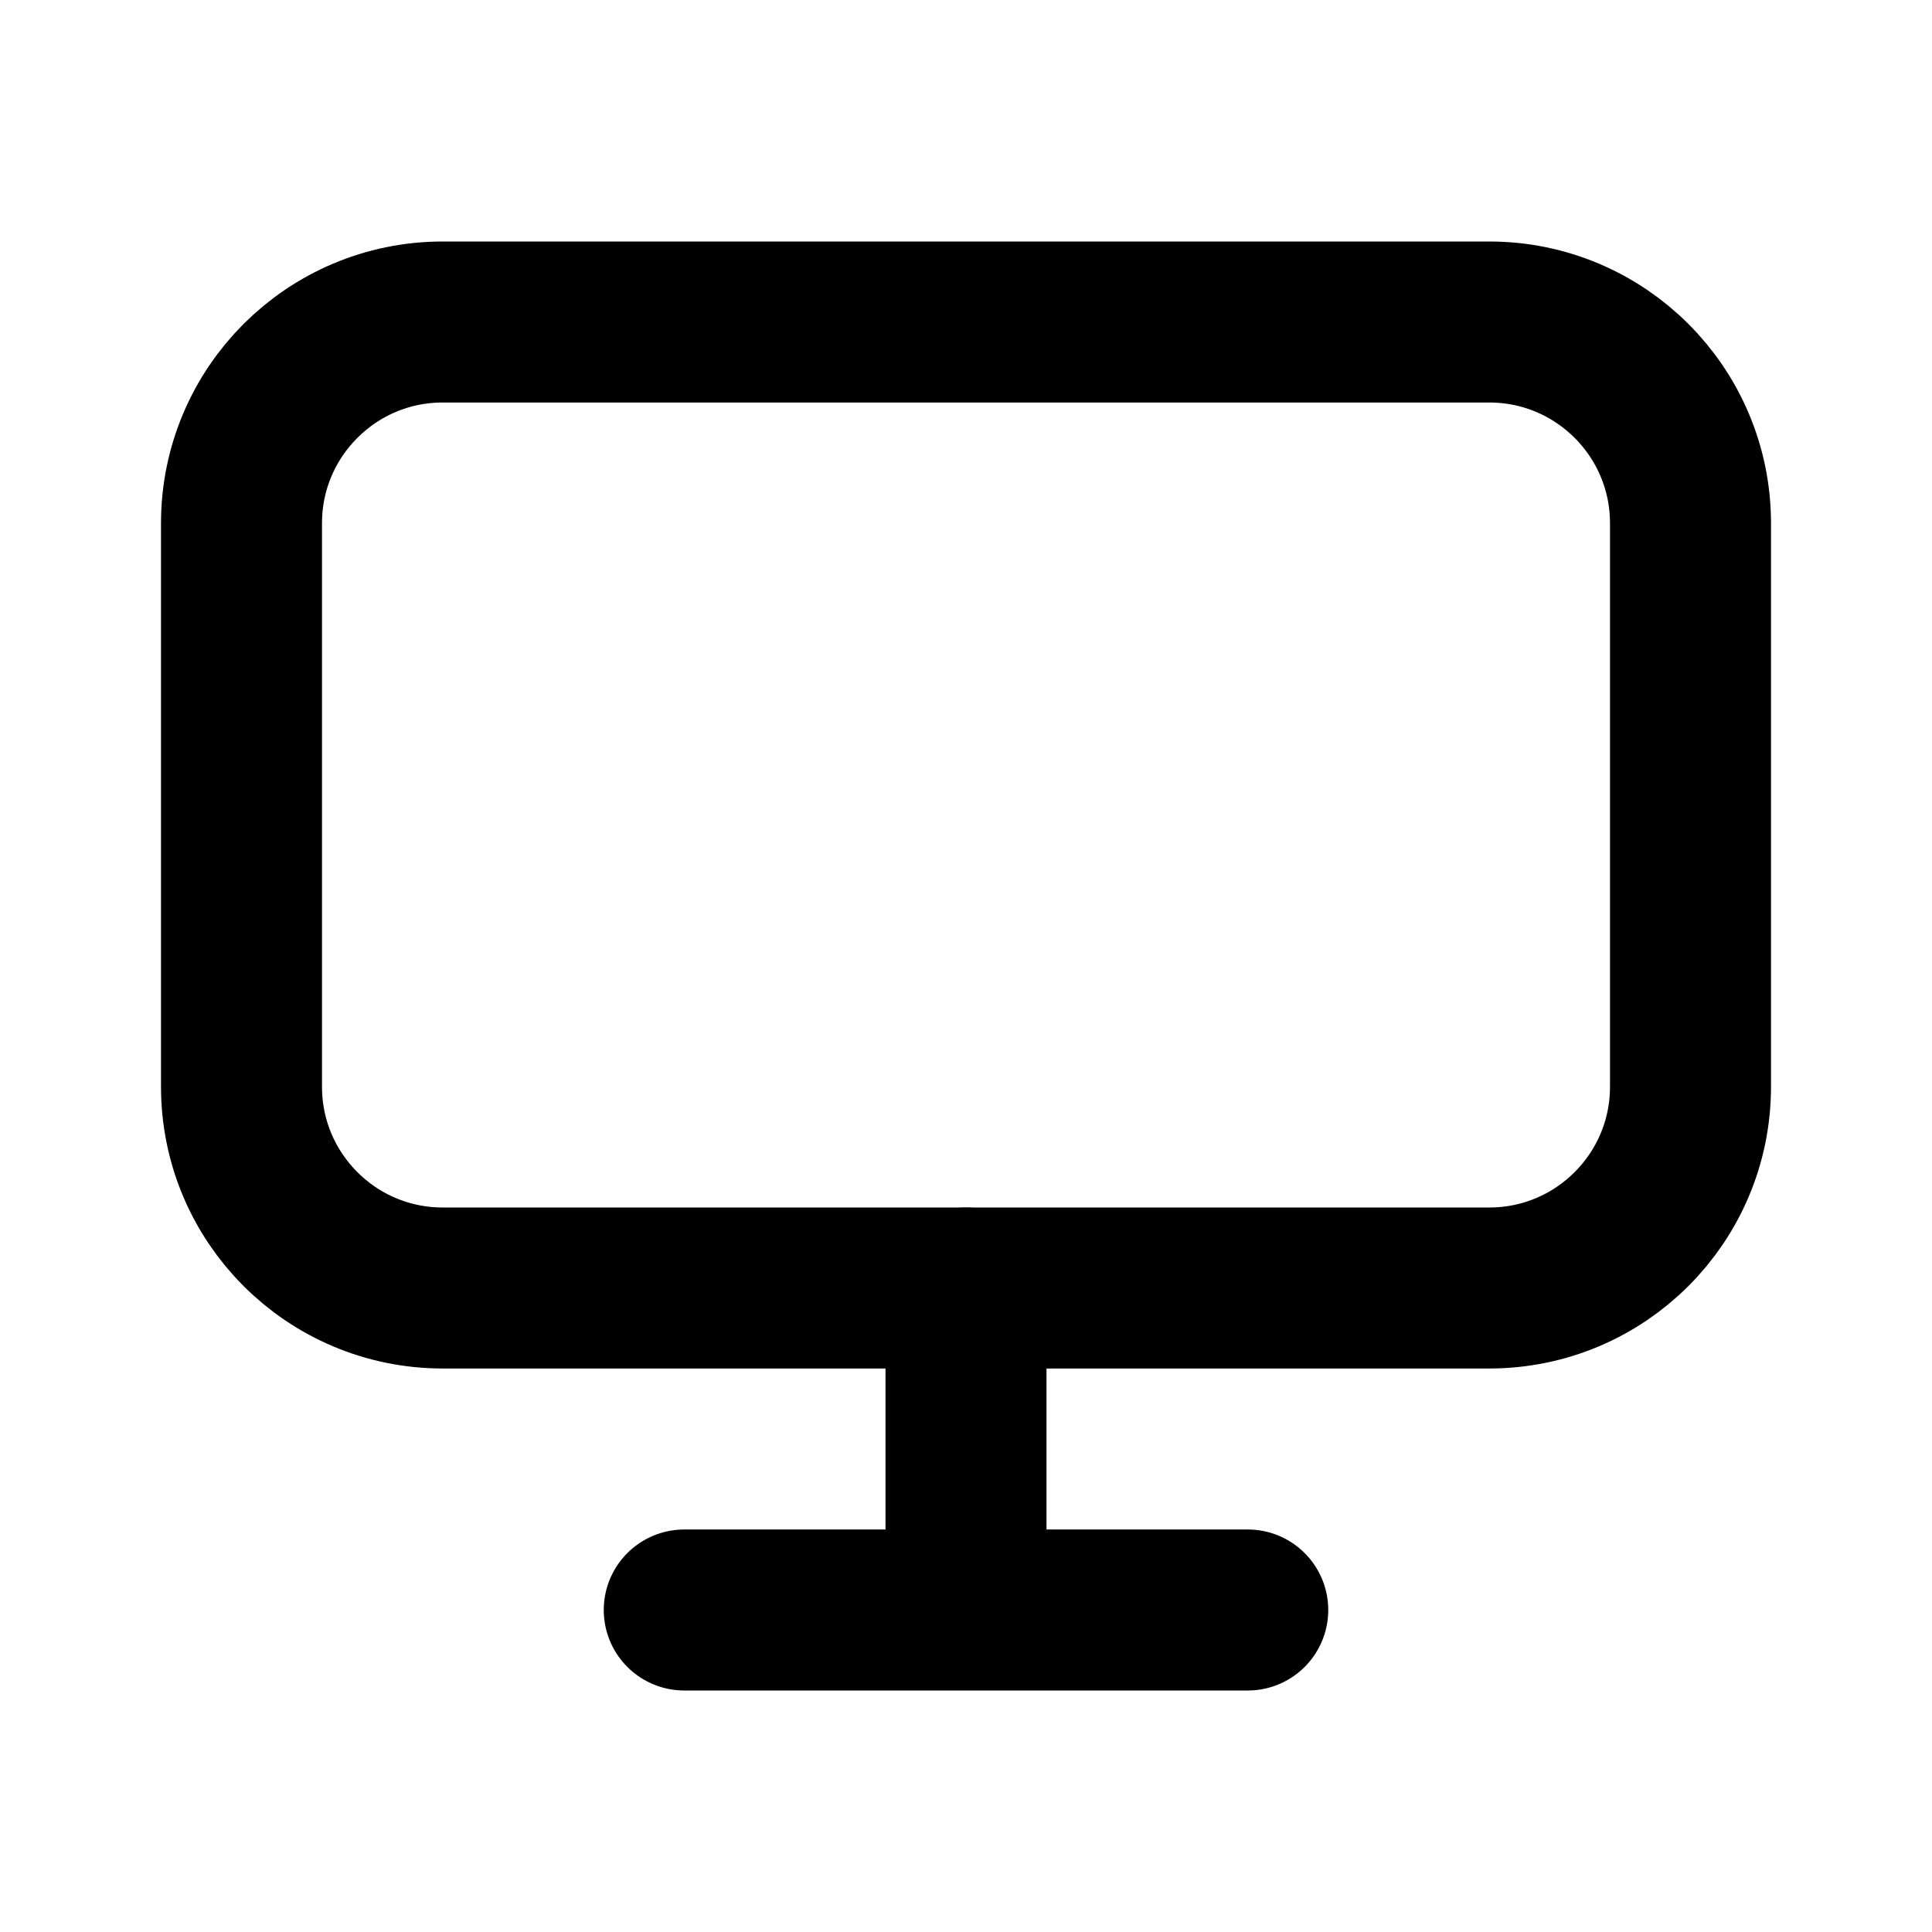
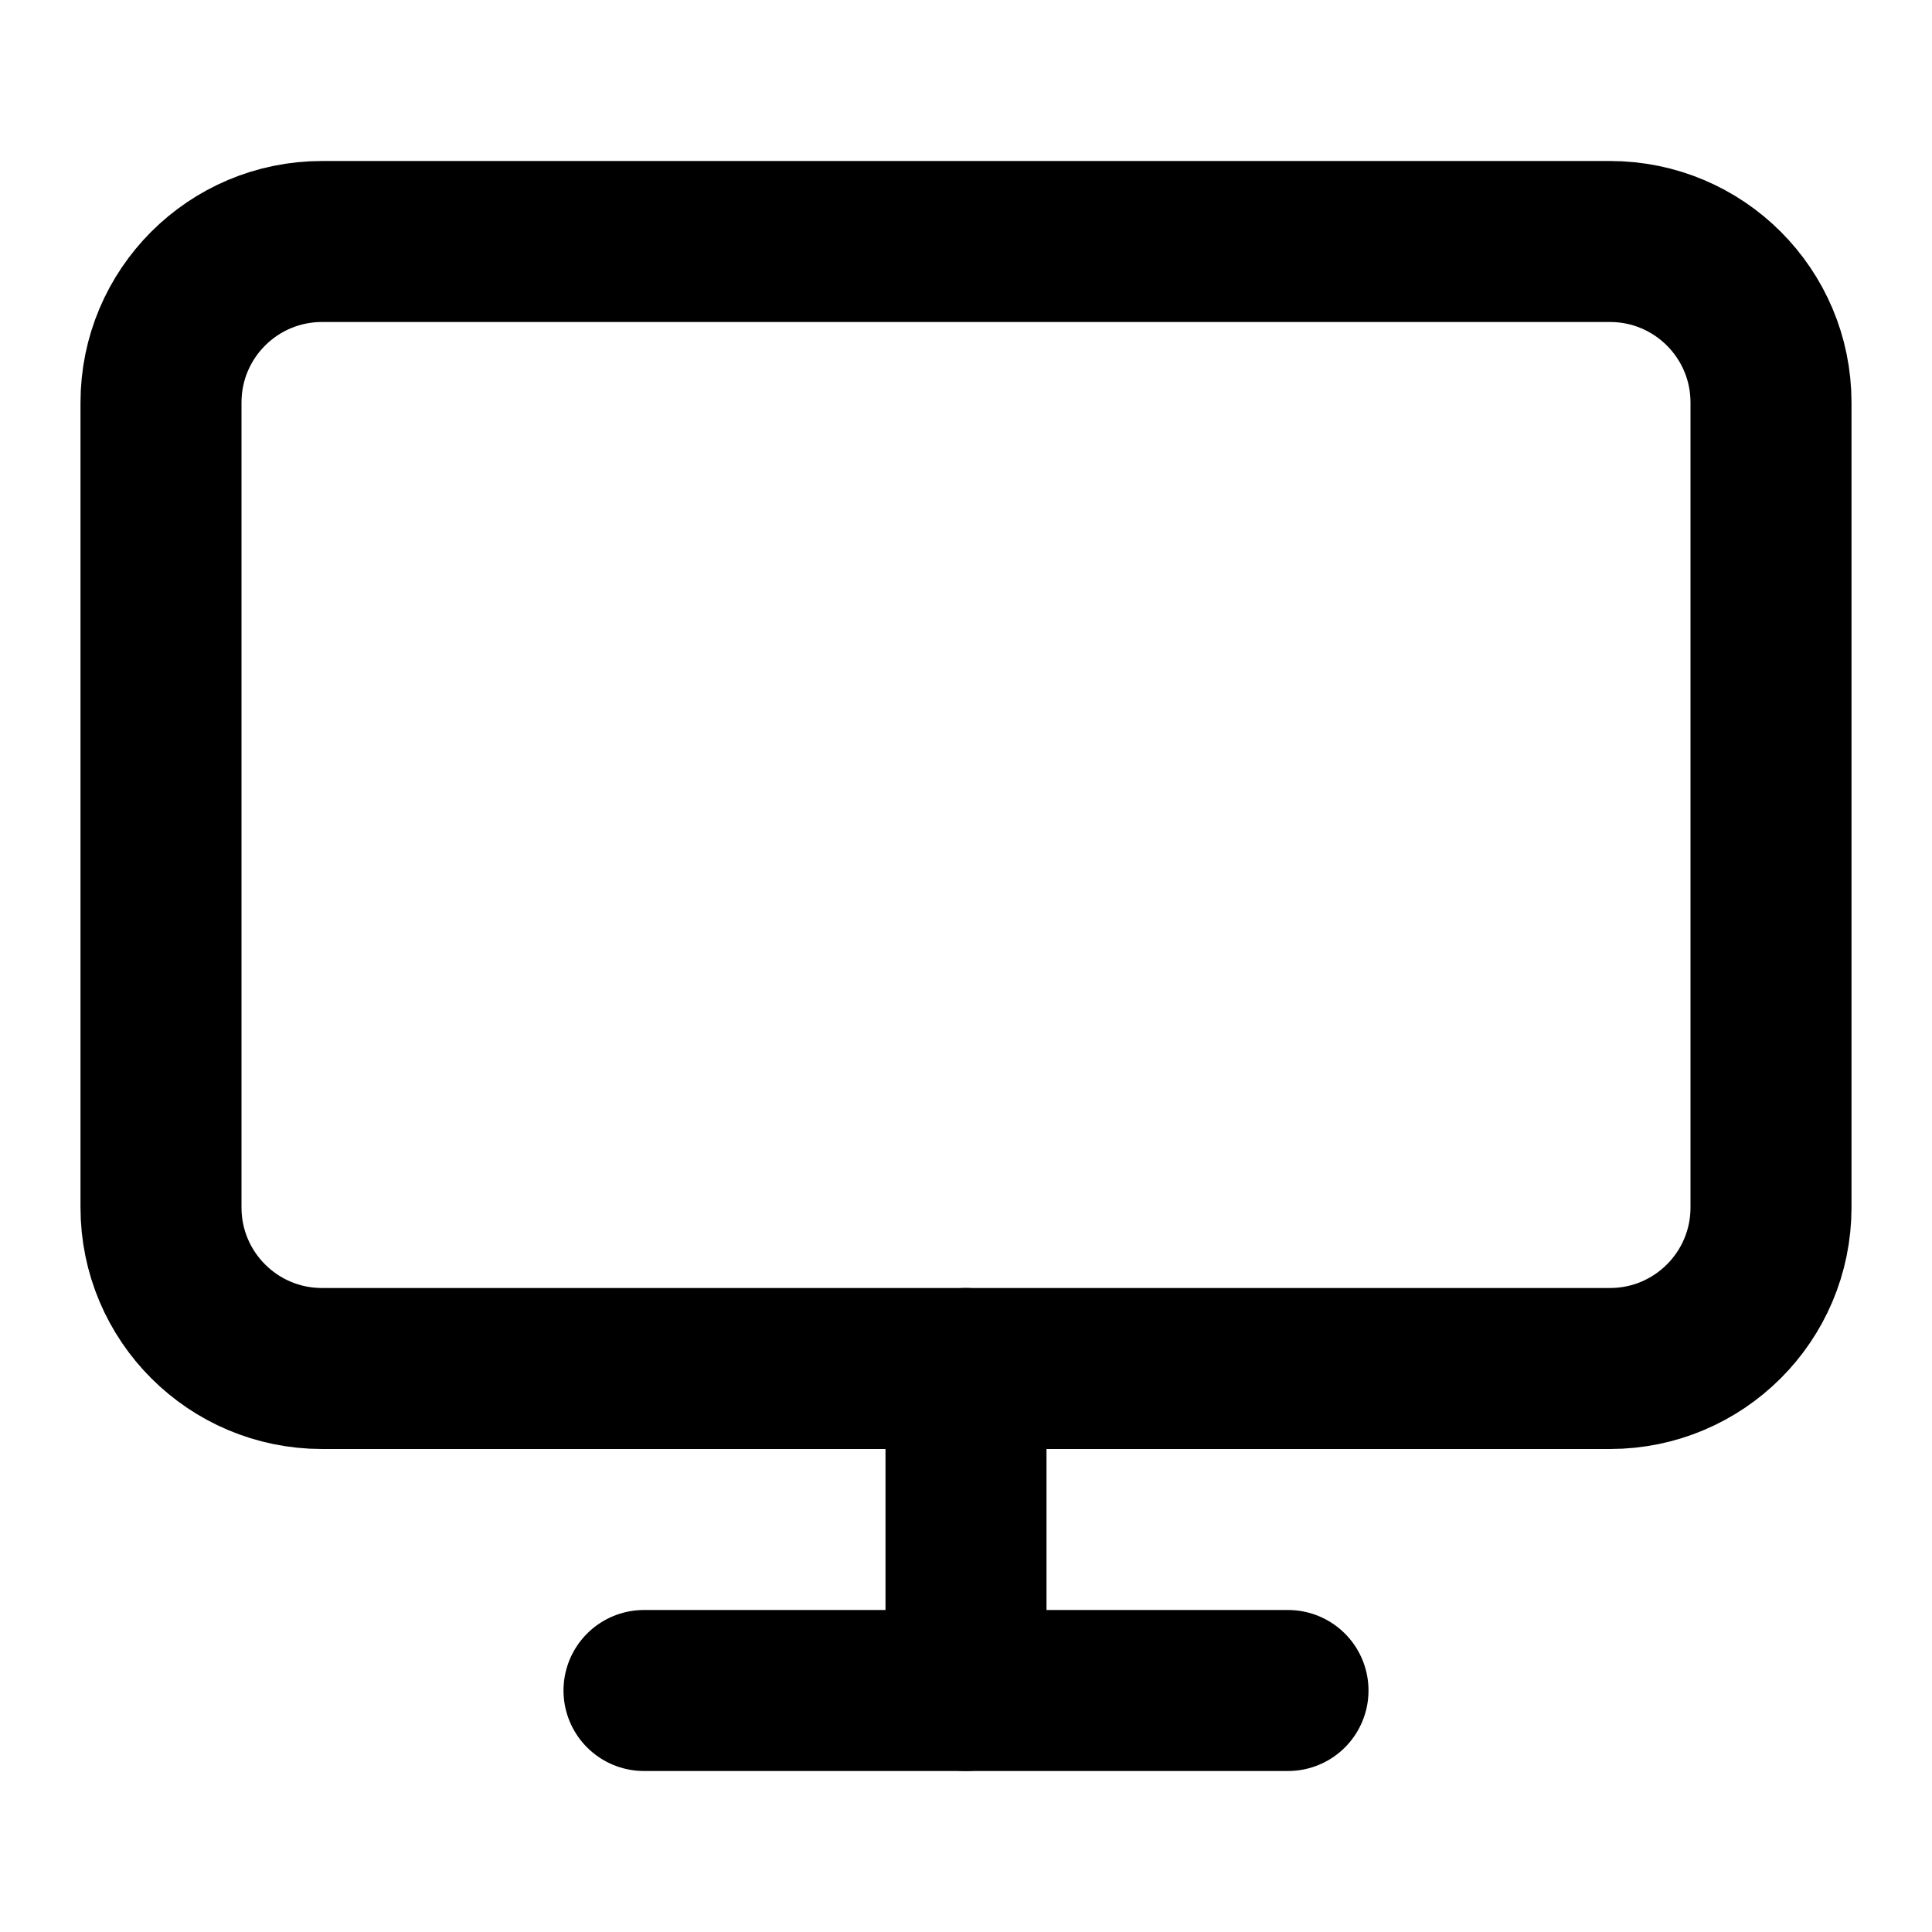
- <svg xmlns="http://www.w3.org/2000/svg" viewBox="0 0 24 24" fill="none" stroke="currentColor" stroke-width="2" stroke-linecap="round" stroke-linejoin="round">
-   <rect x="3" y="4" width="18" height="12" rx="2.5" />
-   <path d="M8.5 20h7M12 16v4" />
+ <svg xmlns="http://www.w3.org/2000/svg" width="24" height="24" viewBox="0 0 24 24" fill="none" stroke="currentColor" stroke-width="2" stroke-linecap="round" stroke-linejoin="round">
+   <rect width="20" height="14" x="2" y="3" rx="2" />
+   <line x1="8" x2="16" y1="21" y2="21" />
+   <line x1="12" x2="12" y1="17" y2="21" />
</svg>
